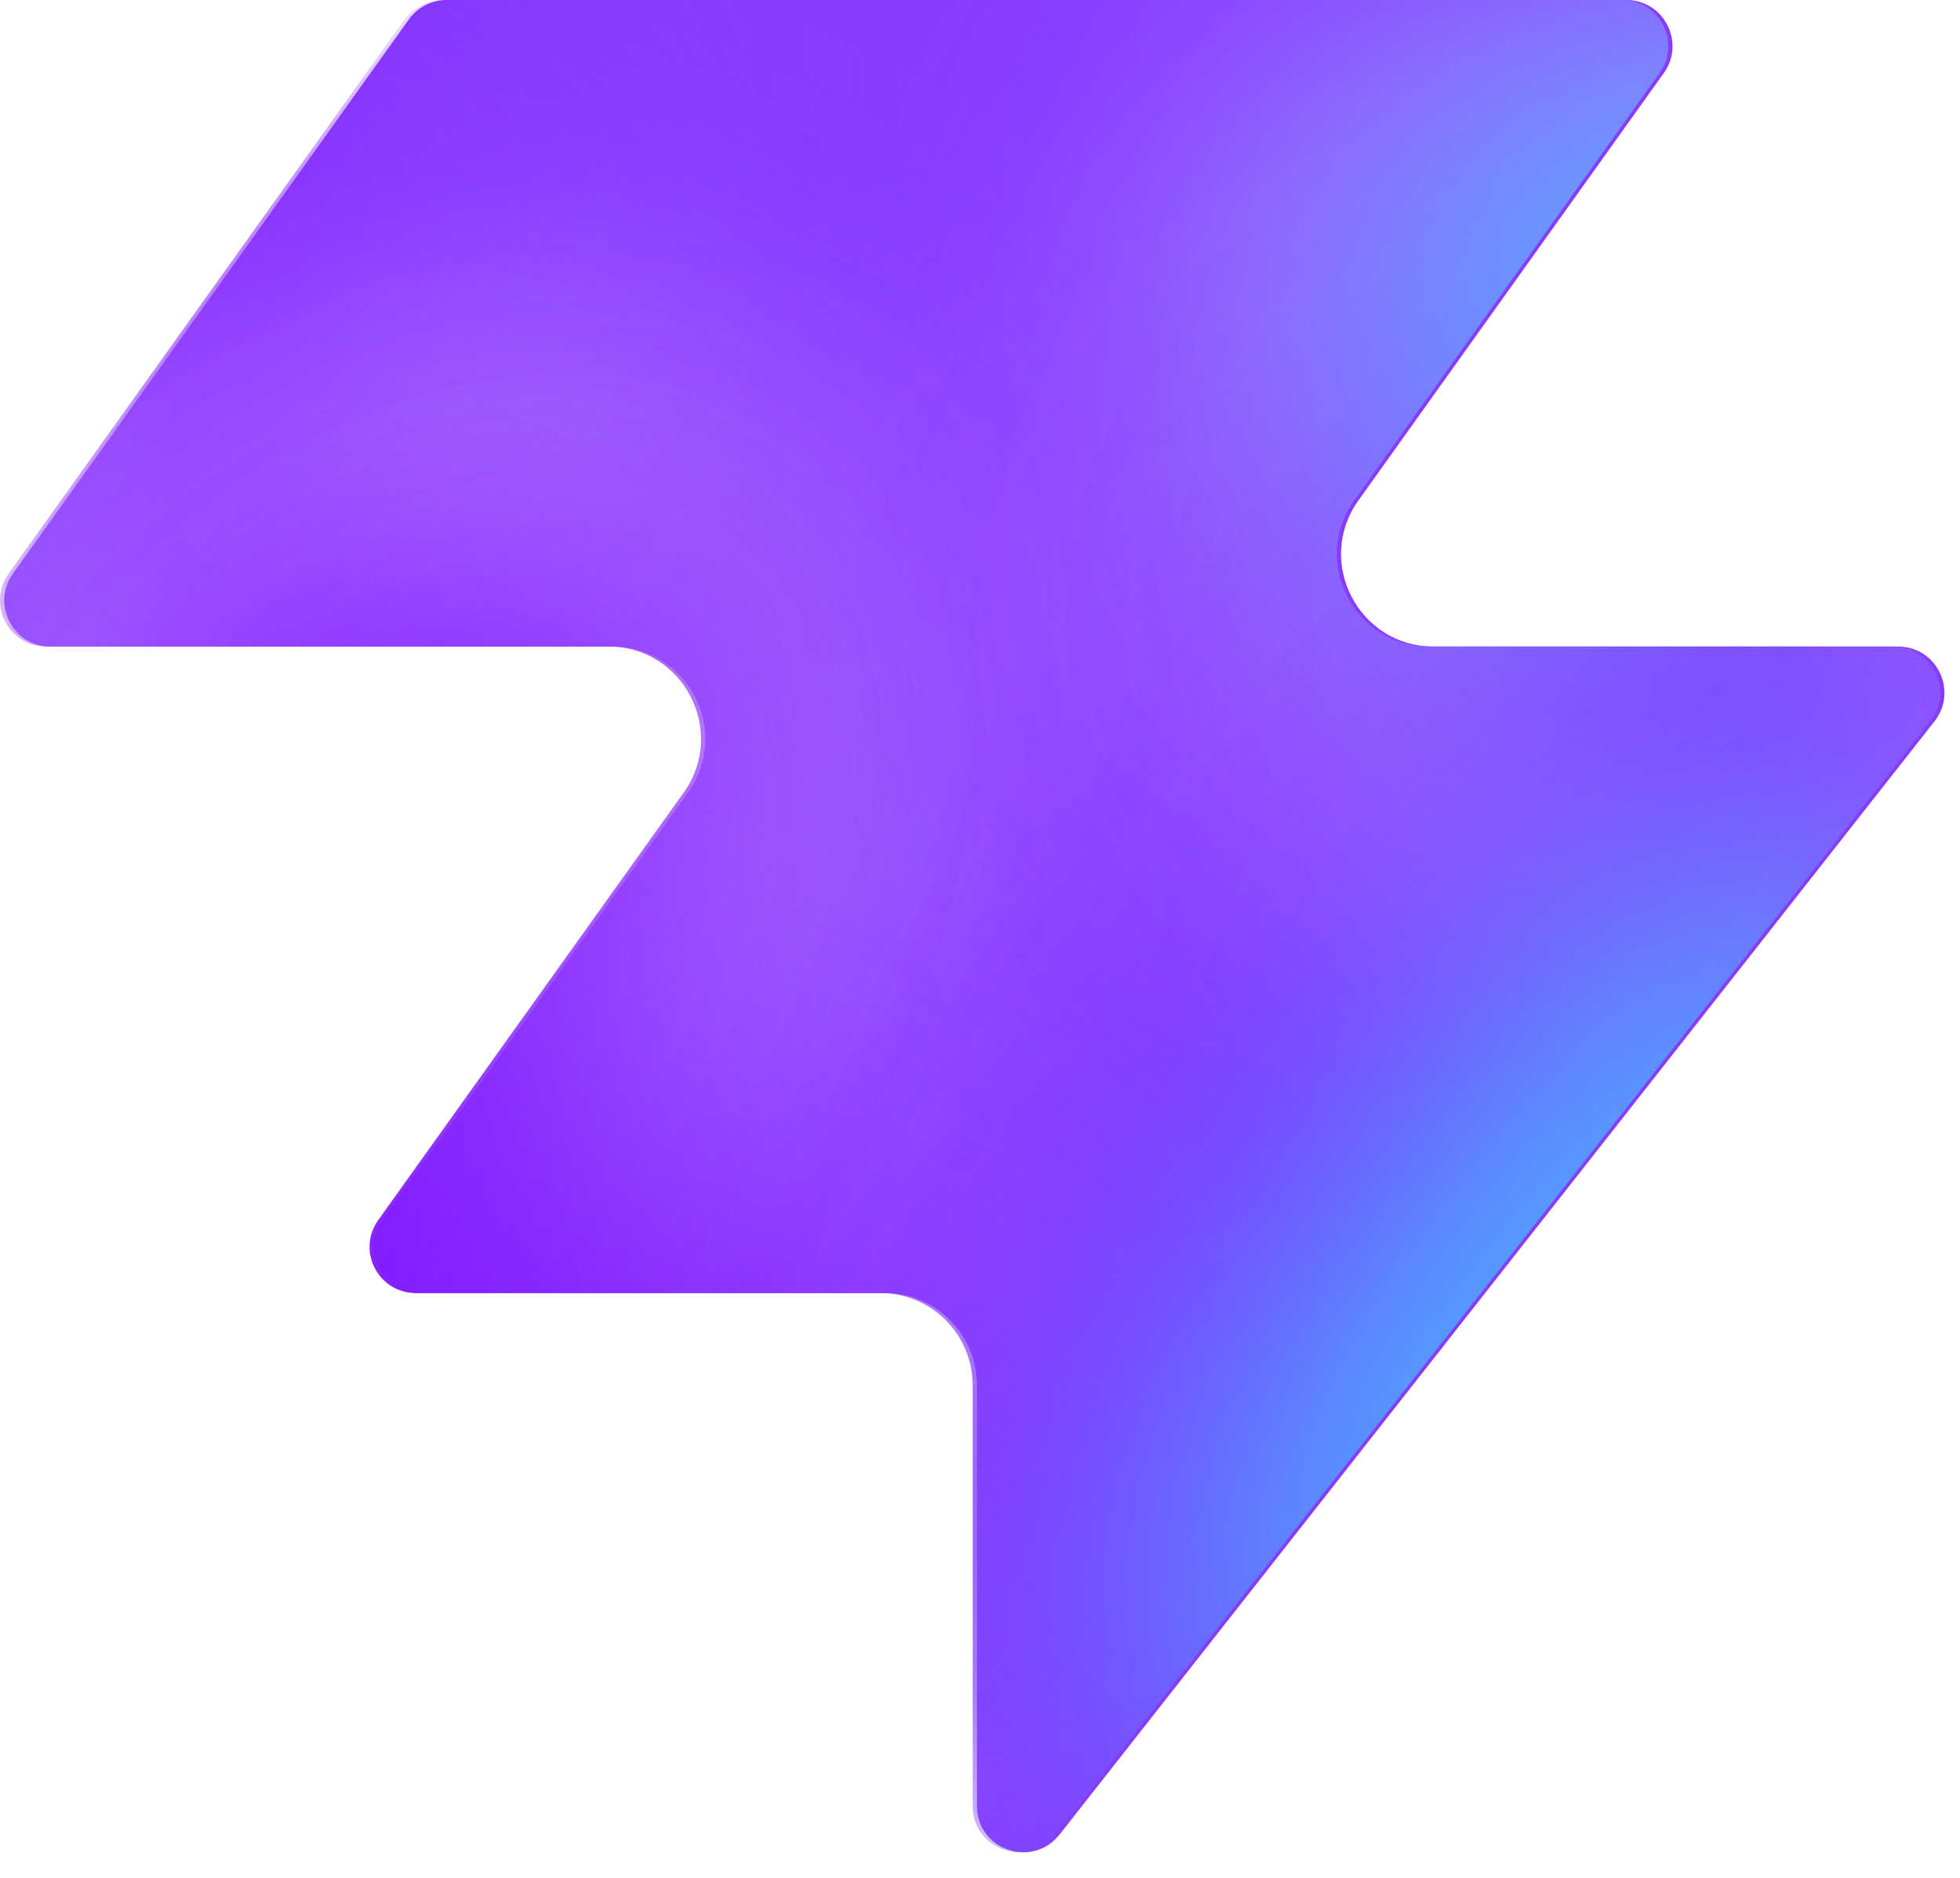
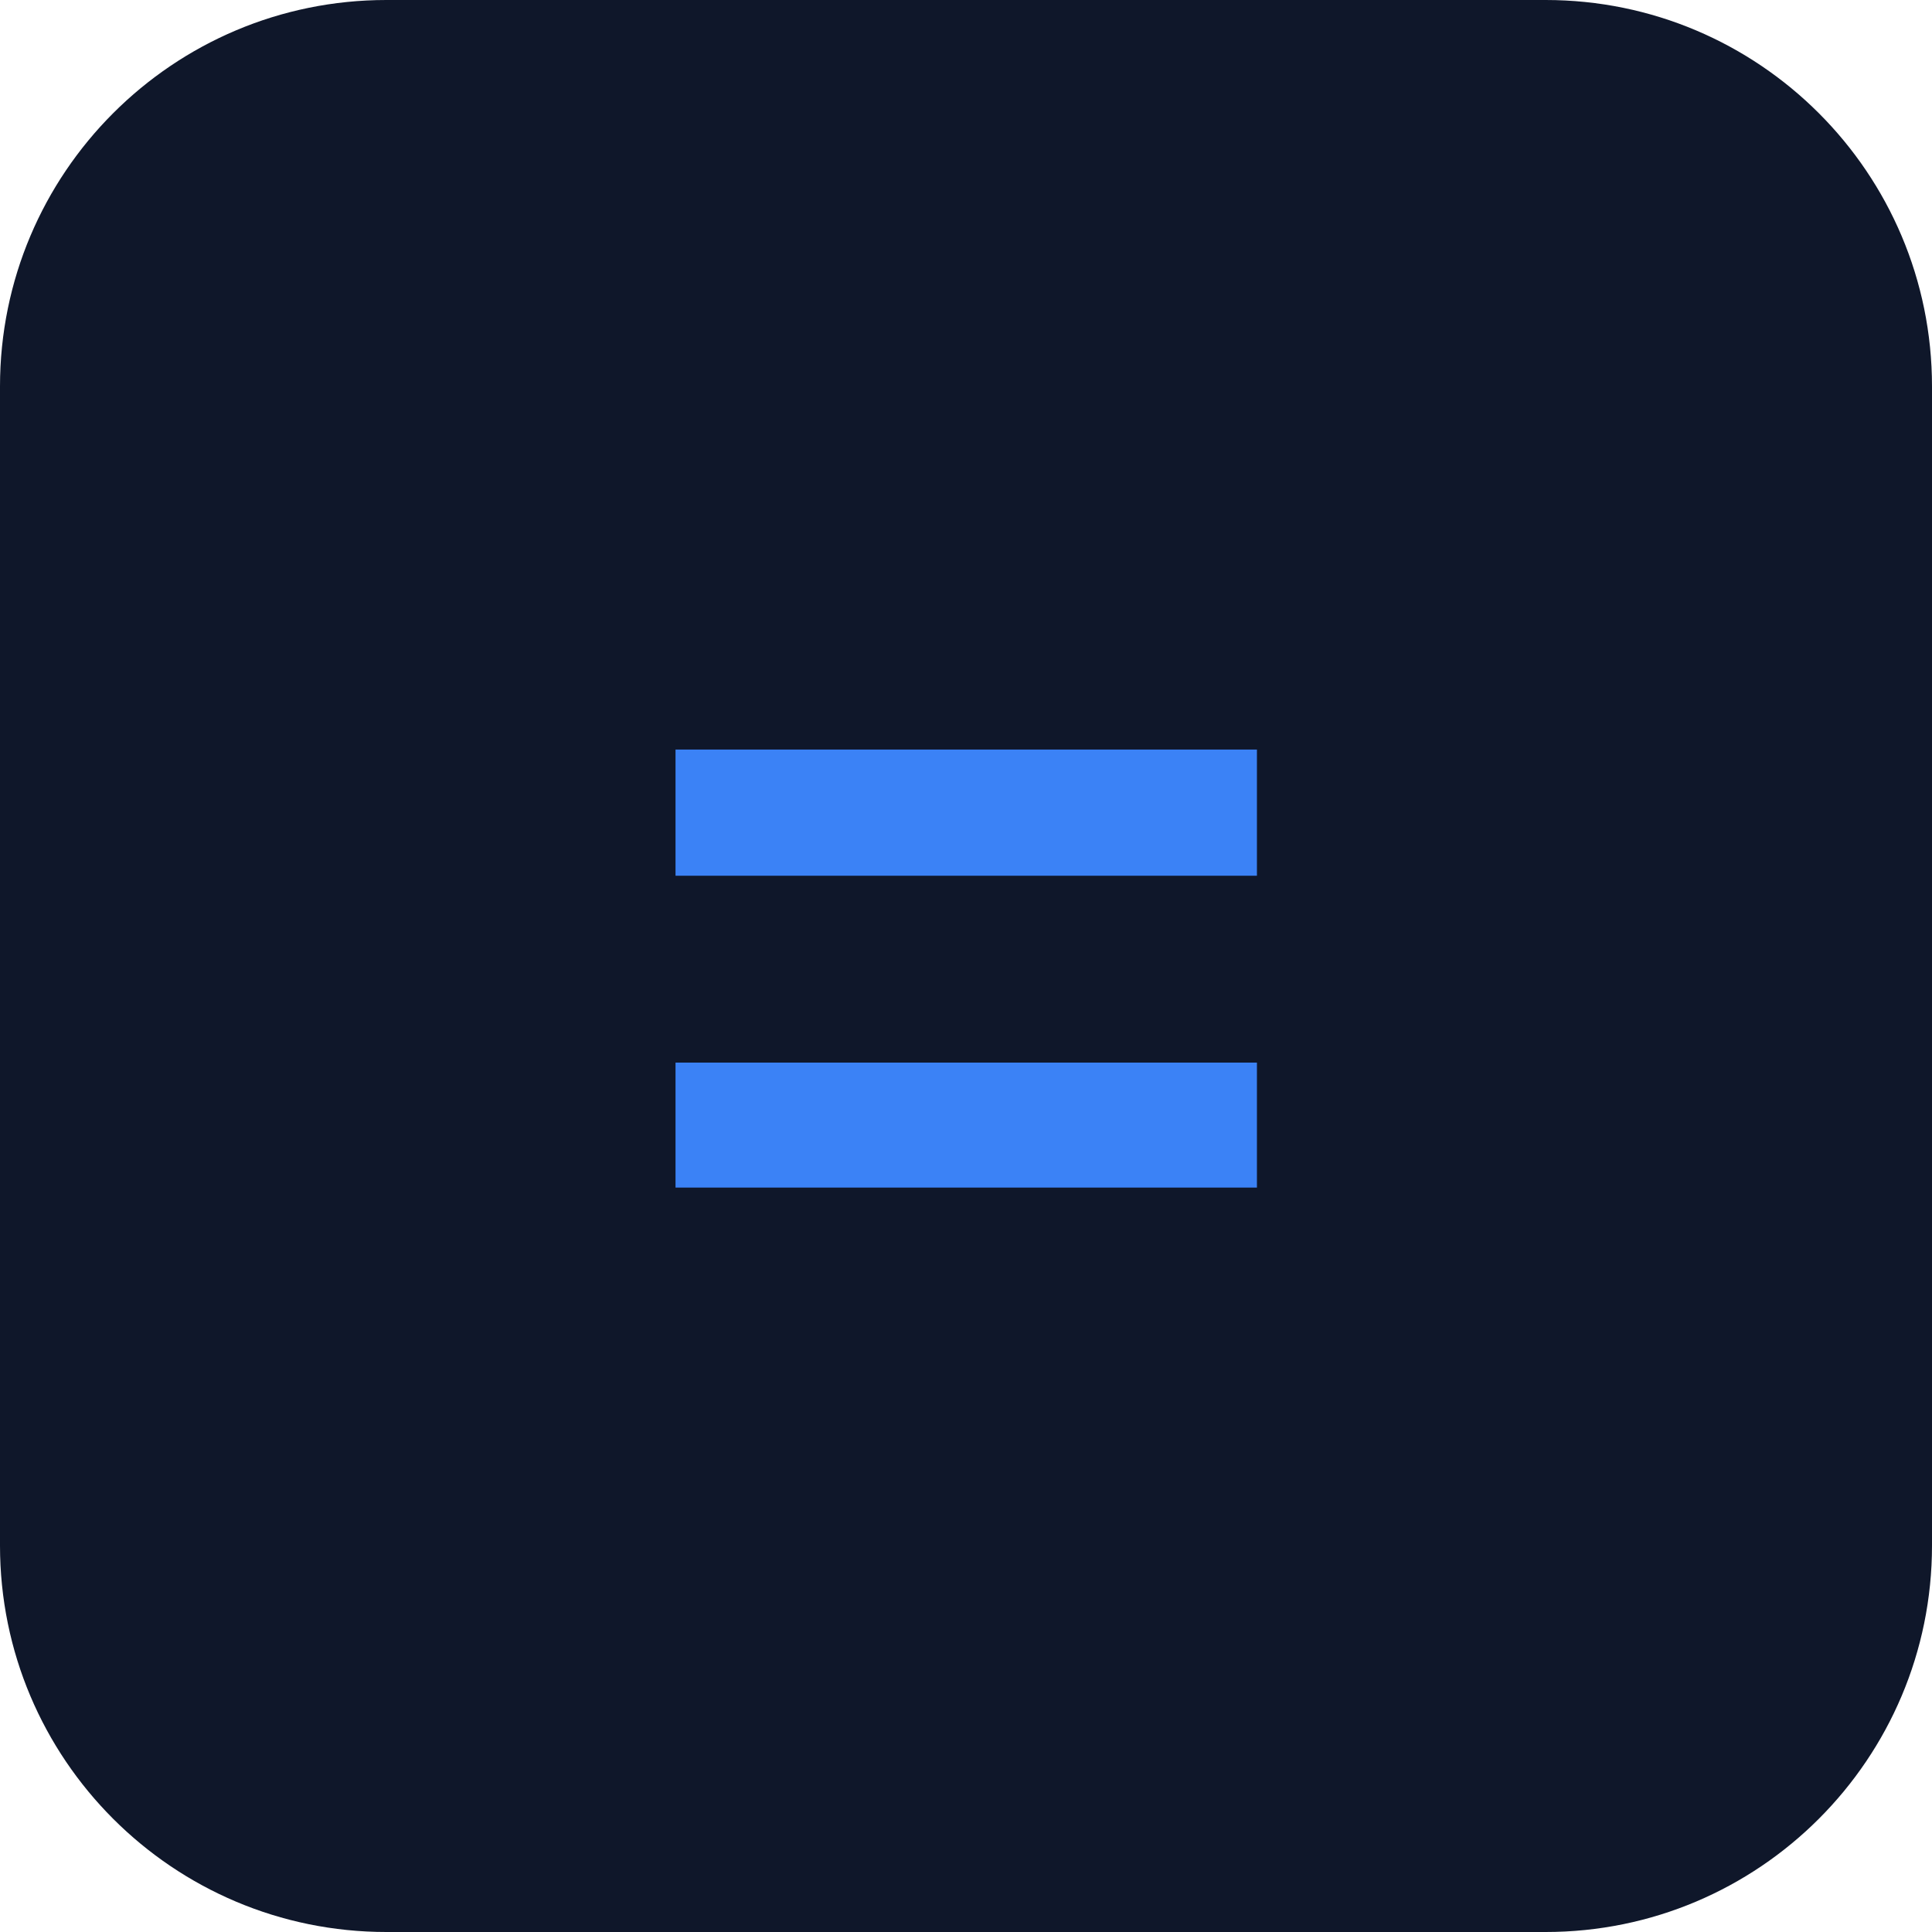
- <svg xmlns="http://www.w3.org/2000/svg" width="48" height="46" fill="none" viewBox="0 0 48 46">
-   <path fill="#863bff" d="M25.946 44.938c-.664.845-2.021.375-2.021-.698V33.937a2.26 2.26 0 0 0-2.262-2.262H10.287c-.92 0-1.456-1.04-.92-1.788l7.48-10.471c1.07-1.497 0-3.578-1.842-3.578H1.237c-.92 0-1.456-1.04-.92-1.788L10.013.474c.214-.297.556-.474.92-.474h28.894c.92 0 1.456 1.04.92 1.788l-7.48 10.471c-1.07 1.498 0 3.579 1.842 3.579h11.377c.943 0 1.473 1.088.89 1.83L25.947 44.94z" style="fill:#863bff;fill:color(display-p3 .525 .23 1);fill-opacity:1" />
-   <mask id="a" width="48" height="46" x="0" y="0" maskUnits="userSpaceOnUse" style="mask-type:alpha">
-     <path fill="#000" d="M25.842 44.938c-.664.844-2.021.375-2.021-.698V33.937a2.26 2.26 0 0 0-2.262-2.262H10.183c-.92 0-1.456-1.04-.92-1.788l7.48-10.471c1.07-1.498 0-3.579-1.842-3.579H1.133c-.92 0-1.456-1.04-.92-1.787L9.91.473c.214-.297.556-.474.92-.474h28.894c.92 0 1.456 1.04.92 1.788l-7.48 10.471c-1.07 1.498 0 3.578 1.842 3.578h11.377c.943 0 1.473 1.088.89 1.832L25.843 44.94z" style="fill:#000;fill-opacity:1" />
-   </mask>
-   <g mask="url(#a)">
-     <g filter="url(#b)">
-       <ellipse cx="5.508" cy="14.704" fill="#ede6ff" rx="5.508" ry="14.704" style="fill:#ede6ff;fill:color(display-p3 .927 .903 1);fill-opacity:1" transform="matrix(.00324 1 1 -.00324 -4.47 31.516)" />
-     </g>
-     <g filter="url(#c)">
-       <ellipse cx="10.399" cy="29.851" fill="#ede6ff" rx="10.399" ry="29.851" style="fill:#ede6ff;fill:color(display-p3 .927 .903 1);fill-opacity:1" transform="matrix(.00324 1 1 -.00324 -39.328 7.883)" />
-     </g>
-     <g filter="url(#d)">
-       <ellipse cx="5.508" cy="30.487" fill="#7e14ff" rx="5.508" ry="30.487" style="fill:#7e14ff;fill:color(display-p3 .492 .077 1);fill-opacity:1" transform="rotate(89.814 -25.913 -14.639)scale(1 -1)" />
-     </g>
-     <g filter="url(#e)">
-       <ellipse cx="5.508" cy="30.599" fill="#7e14ff" rx="5.508" ry="30.599" style="fill:#7e14ff;fill:color(display-p3 .492 .077 1);fill-opacity:1" transform="rotate(89.814 -32.644 -3.334)scale(1 -1)" />
-     </g>
-     <g filter="url(#f)">
-       <ellipse cx="5.508" cy="30.599" fill="#7e14ff" rx="5.508" ry="30.599" style="fill:#7e14ff;fill:color(display-p3 .492 .077 1);fill-opacity:1" transform="matrix(.00324 1 1 -.00324 -34.34 30.47)" />
-     </g>
-     <g filter="url(#g)">
-       <ellipse cx="14.072" cy="22.078" fill="#ede6ff" rx="14.072" ry="22.078" style="fill:#ede6ff;fill:color(display-p3 .927 .903 1);fill-opacity:1" transform="rotate(93.35 24.506 48.493)scale(-1 1)" />
-     </g>
-     <g filter="url(#h)">
-       <ellipse cx="3.47" cy="21.501" fill="#7e14ff" rx="3.47" ry="21.501" style="fill:#7e14ff;fill:color(display-p3 .492 .077 1);fill-opacity:1" transform="rotate(89.009 28.708 47.59)scale(-1 1)" />
-     </g>
-     <g filter="url(#i)">
-       <ellipse cx="3.47" cy="21.501" fill="#7e14ff" rx="3.47" ry="21.501" style="fill:#7e14ff;fill:color(display-p3 .492 .077 1);fill-opacity:1" transform="rotate(89.009 28.708 47.59)scale(-1 1)" />
-     </g>
-     <g filter="url(#j)">
-       <ellipse cx=".387" cy="8.972" fill="#7e14ff" rx="4.407" ry="29.108" style="fill:#7e14ff;fill:color(display-p3 .492 .077 1);fill-opacity:1" transform="rotate(39.51 .387 8.972)" />
-     </g>
-     <g filter="url(#k)">
-       <ellipse cx="47.523" cy="-6.092" fill="#7e14ff" rx="4.407" ry="29.108" style="fill:#7e14ff;fill:color(display-p3 .492 .077 1);fill-opacity:1" transform="rotate(37.892 47.523 -6.092)" />
-     </g>
-     <g filter="url(#l)">
-       <ellipse cx="41.412" cy="6.333" fill="#47bfff" rx="5.971" ry="9.665" style="fill:#47bfff;fill:color(display-p3 .28 .748 1);fill-opacity:1" transform="rotate(37.892 41.412 6.333)" />
-     </g>
-     <g filter="url(#m)">
-       <ellipse cx="-1.879" cy="38.332" fill="#7e14ff" rx="4.407" ry="29.108" style="fill:#7e14ff;fill:color(display-p3 .492 .077 1);fill-opacity:1" transform="rotate(37.892 -1.88 38.332)" />
-     </g>
-     <g filter="url(#n)">
-       <ellipse cx="-1.879" cy="38.332" fill="#7e14ff" rx="4.407" ry="29.108" style="fill:#7e14ff;fill:color(display-p3 .492 .077 1);fill-opacity:1" transform="rotate(37.892 -1.88 38.332)" />
-     </g>
-     <g filter="url(#o)">
-       <ellipse cx="35.651" cy="29.907" fill="#7e14ff" rx="4.407" ry="29.108" style="fill:#7e14ff;fill:color(display-p3 .492 .077 1);fill-opacity:1" transform="rotate(37.892 35.651 29.907)" />
-     </g>
-     <g filter="url(#p)">
-       <ellipse cx="38.418" cy="32.4" fill="#47bfff" rx="5.971" ry="15.297" style="fill:#47bfff;fill:color(display-p3 .28 .748 1);fill-opacity:1" transform="rotate(37.892 38.418 32.4)" />
-     </g>
-   </g>
-   <defs>
-     <filter id="b" width="60.045" height="41.654" x="-19.77" y="16.149" color-interpolation-filters="sRGB" filterUnits="userSpaceOnUse">
-       <feFlood flood-opacity="0" result="BackgroundImageFix" />
-       <feBlend in="SourceGraphic" in2="BackgroundImageFix" result="shape" />
-       <feGaussianBlur result="effect1_foregroundBlur_2002_17158" stdDeviation="7.659" />
-     </filter>
-     <filter id="c" width="90.34" height="51.437" x="-54.613" y="-7.533" color-interpolation-filters="sRGB" filterUnits="userSpaceOnUse">
-       <feFlood flood-opacity="0" result="BackgroundImageFix" />
-       <feBlend in="SourceGraphic" in2="BackgroundImageFix" result="shape" />
-       <feGaussianBlur result="effect1_foregroundBlur_2002_17158" stdDeviation="7.659" />
-     </filter>
-     <filter id="d" width="79.355" height="29.4" x="-49.64" y="2.03" color-interpolation-filters="sRGB" filterUnits="userSpaceOnUse">
-       <feFlood flood-opacity="0" result="BackgroundImageFix" />
-       <feBlend in="SourceGraphic" in2="BackgroundImageFix" result="shape" />
-       <feGaussianBlur result="effect1_foregroundBlur_2002_17158" stdDeviation="4.596" />
-     </filter>
-     <filter id="e" width="79.579" height="29.4" x="-45.045" y="20.029" color-interpolation-filters="sRGB" filterUnits="userSpaceOnUse">
-       <feFlood flood-opacity="0" result="BackgroundImageFix" />
-       <feBlend in="SourceGraphic" in2="BackgroundImageFix" result="shape" />
-       <feGaussianBlur result="effect1_foregroundBlur_2002_17158" stdDeviation="4.596" />
-     </filter>
-     <filter id="f" width="79.579" height="29.4" x="-43.513" y="21.178" color-interpolation-filters="sRGB" filterUnits="userSpaceOnUse">
-       <feFlood flood-opacity="0" result="BackgroundImageFix" />
-       <feBlend in="SourceGraphic" in2="BackgroundImageFix" result="shape" />
-       <feGaussianBlur result="effect1_foregroundBlur_2002_17158" stdDeviation="4.596" />
-     </filter>
-     <filter id="g" width="74.749" height="58.852" x="15.756" y="-17.901" color-interpolation-filters="sRGB" filterUnits="userSpaceOnUse">
-       <feFlood flood-opacity="0" result="BackgroundImageFix" />
-       <feBlend in="SourceGraphic" in2="BackgroundImageFix" result="shape" />
-       <feGaussianBlur result="effect1_foregroundBlur_2002_17158" stdDeviation="7.659" />
-     </filter>
-     <filter id="h" width="61.377" height="25.362" x="23.548" y="2.284" color-interpolation-filters="sRGB" filterUnits="userSpaceOnUse">
-       <feFlood flood-opacity="0" result="BackgroundImageFix" />
-       <feBlend in="SourceGraphic" in2="BackgroundImageFix" result="shape" />
-       <feGaussianBlur result="effect1_foregroundBlur_2002_17158" stdDeviation="4.596" />
-     </filter>
-     <filter id="i" width="61.377" height="25.362" x="23.548" y="2.284" color-interpolation-filters="sRGB" filterUnits="userSpaceOnUse">
-       <feFlood flood-opacity="0" result="BackgroundImageFix" />
-       <feBlend in="SourceGraphic" in2="BackgroundImageFix" result="shape" />
-       <feGaussianBlur result="effect1_foregroundBlur_2002_17158" stdDeviation="4.596" />
-     </filter>
-     <filter id="j" width="56.045" height="63.649" x="-27.636" y="-22.853" color-interpolation-filters="sRGB" filterUnits="userSpaceOnUse">
-       <feFlood flood-opacity="0" result="BackgroundImageFix" />
-       <feBlend in="SourceGraphic" in2="BackgroundImageFix" result="shape" />
-       <feGaussianBlur result="effect1_foregroundBlur_2002_17158" stdDeviation="4.596" />
-     </filter>
-     <filter id="k" width="54.814" height="64.646" x="20.116" y="-38.415" color-interpolation-filters="sRGB" filterUnits="userSpaceOnUse">
-       <feFlood flood-opacity="0" result="BackgroundImageFix" />
-       <feBlend in="SourceGraphic" in2="BackgroundImageFix" result="shape" />
-       <feGaussianBlur result="effect1_foregroundBlur_2002_17158" stdDeviation="4.596" />
-     </filter>
-     <filter id="l" width="33.541" height="35.313" x="24.641" y="-11.323" color-interpolation-filters="sRGB" filterUnits="userSpaceOnUse">
-       <feFlood flood-opacity="0" result="BackgroundImageFix" />
-       <feBlend in="SourceGraphic" in2="BackgroundImageFix" result="shape" />
-       <feGaussianBlur result="effect1_foregroundBlur_2002_17158" stdDeviation="4.596" />
-     </filter>
-     <filter id="m" width="54.814" height="64.646" x="-29.286" y="6.009" color-interpolation-filters="sRGB" filterUnits="userSpaceOnUse">
-       <feFlood flood-opacity="0" result="BackgroundImageFix" />
-       <feBlend in="SourceGraphic" in2="BackgroundImageFix" result="shape" />
-       <feGaussianBlur result="effect1_foregroundBlur_2002_17158" stdDeviation="4.596" />
-     </filter>
-     <filter id="n" width="54.814" height="64.646" x="-29.286" y="6.009" color-interpolation-filters="sRGB" filterUnits="userSpaceOnUse">
-       <feFlood flood-opacity="0" result="BackgroundImageFix" />
-       <feBlend in="SourceGraphic" in2="BackgroundImageFix" result="shape" />
-       <feGaussianBlur result="effect1_foregroundBlur_2002_17158" stdDeviation="4.596" />
-     </filter>
-     <filter id="o" width="54.814" height="64.646" x="8.244" y="-2.416" color-interpolation-filters="sRGB" filterUnits="userSpaceOnUse">
-       <feFlood flood-opacity="0" result="BackgroundImageFix" />
-       <feBlend in="SourceGraphic" in2="BackgroundImageFix" result="shape" />
-       <feGaussianBlur result="effect1_foregroundBlur_2002_17158" stdDeviation="4.596" />
-     </filter>
-     <filter id="p" width="39.409" height="43.623" x="18.713" y="10.588" color-interpolation-filters="sRGB" filterUnits="userSpaceOnUse">
-       <feFlood flood-opacity="0" result="BackgroundImageFix" />
-       <feBlend in="SourceGraphic" in2="BackgroundImageFix" result="shape" />
-       <feGaussianBlur result="effect1_foregroundBlur_2002_17158" stdDeviation="4.596" />
-     </filter>
-   </defs>
+ <svg xmlns="http://www.w3.org/2000/svg" viewBox="0 0 100 100">
+   <rect width="100" height="100" rx="20" fill="#0f172a" />
+   <text x="50" y="70" font-family="Arial" font-size="60" fill="#3b82f6" text-anchor="middle" font-weight="bold">=</text>
</svg>
